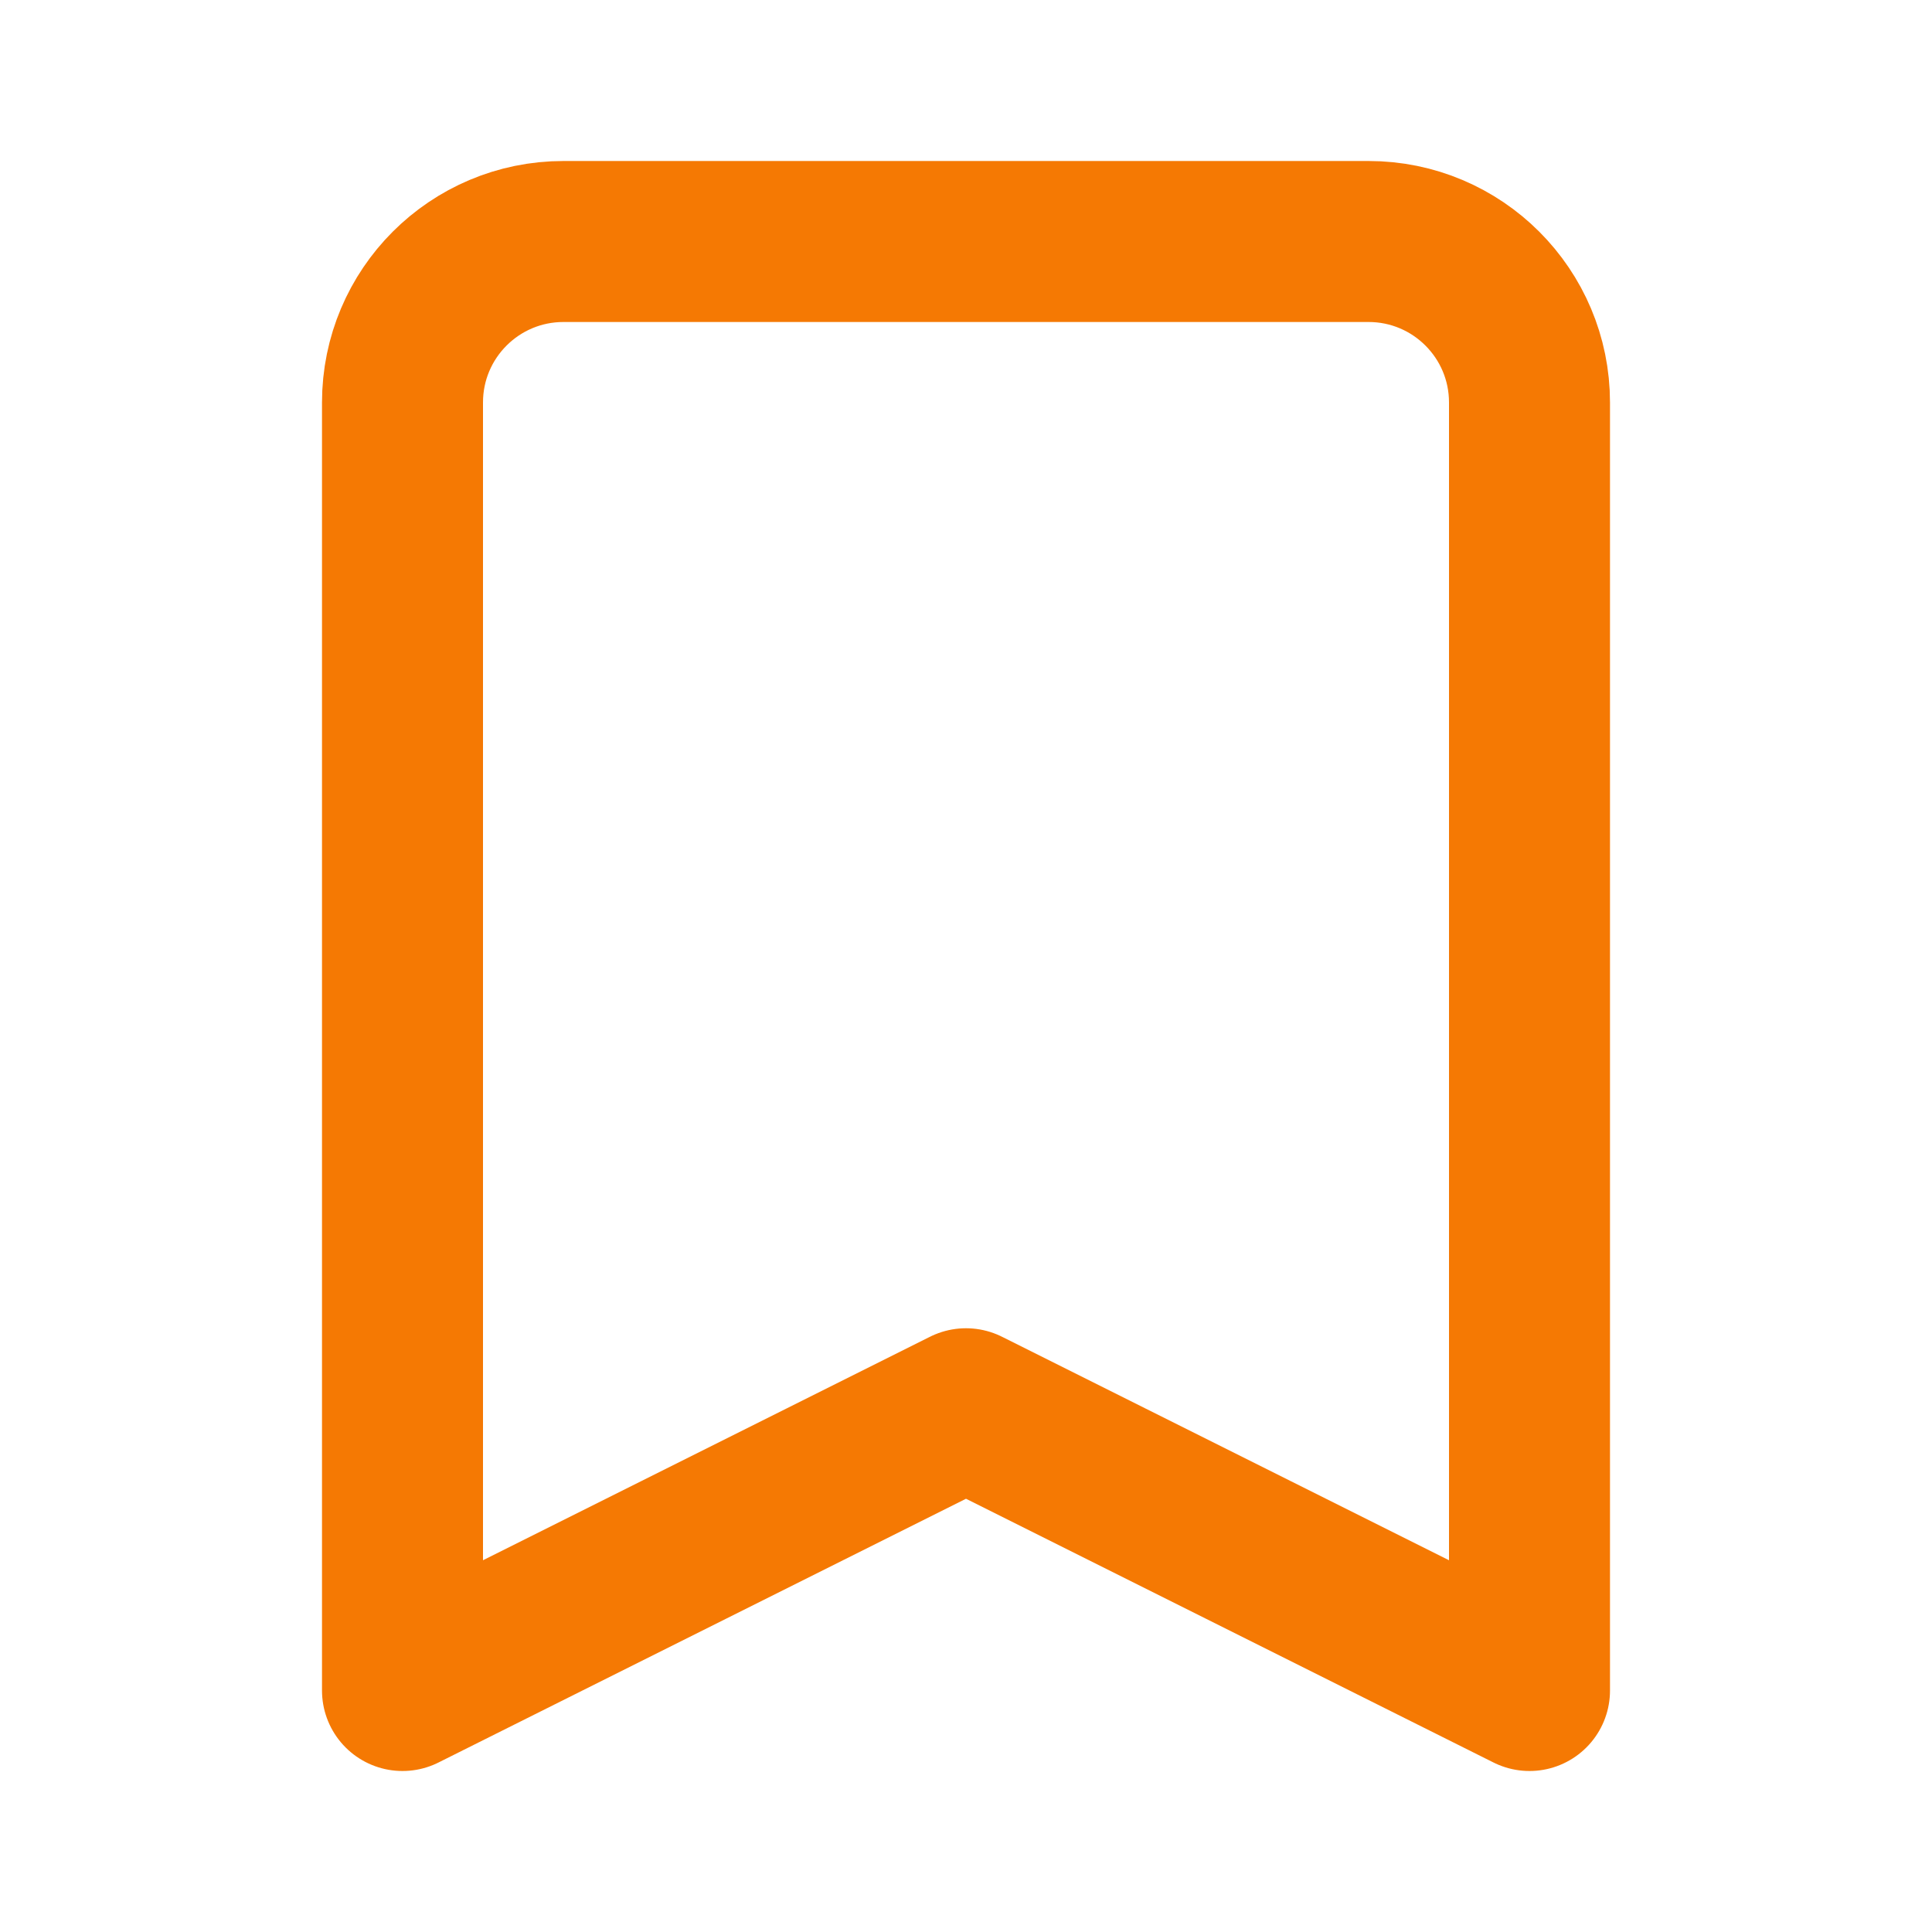
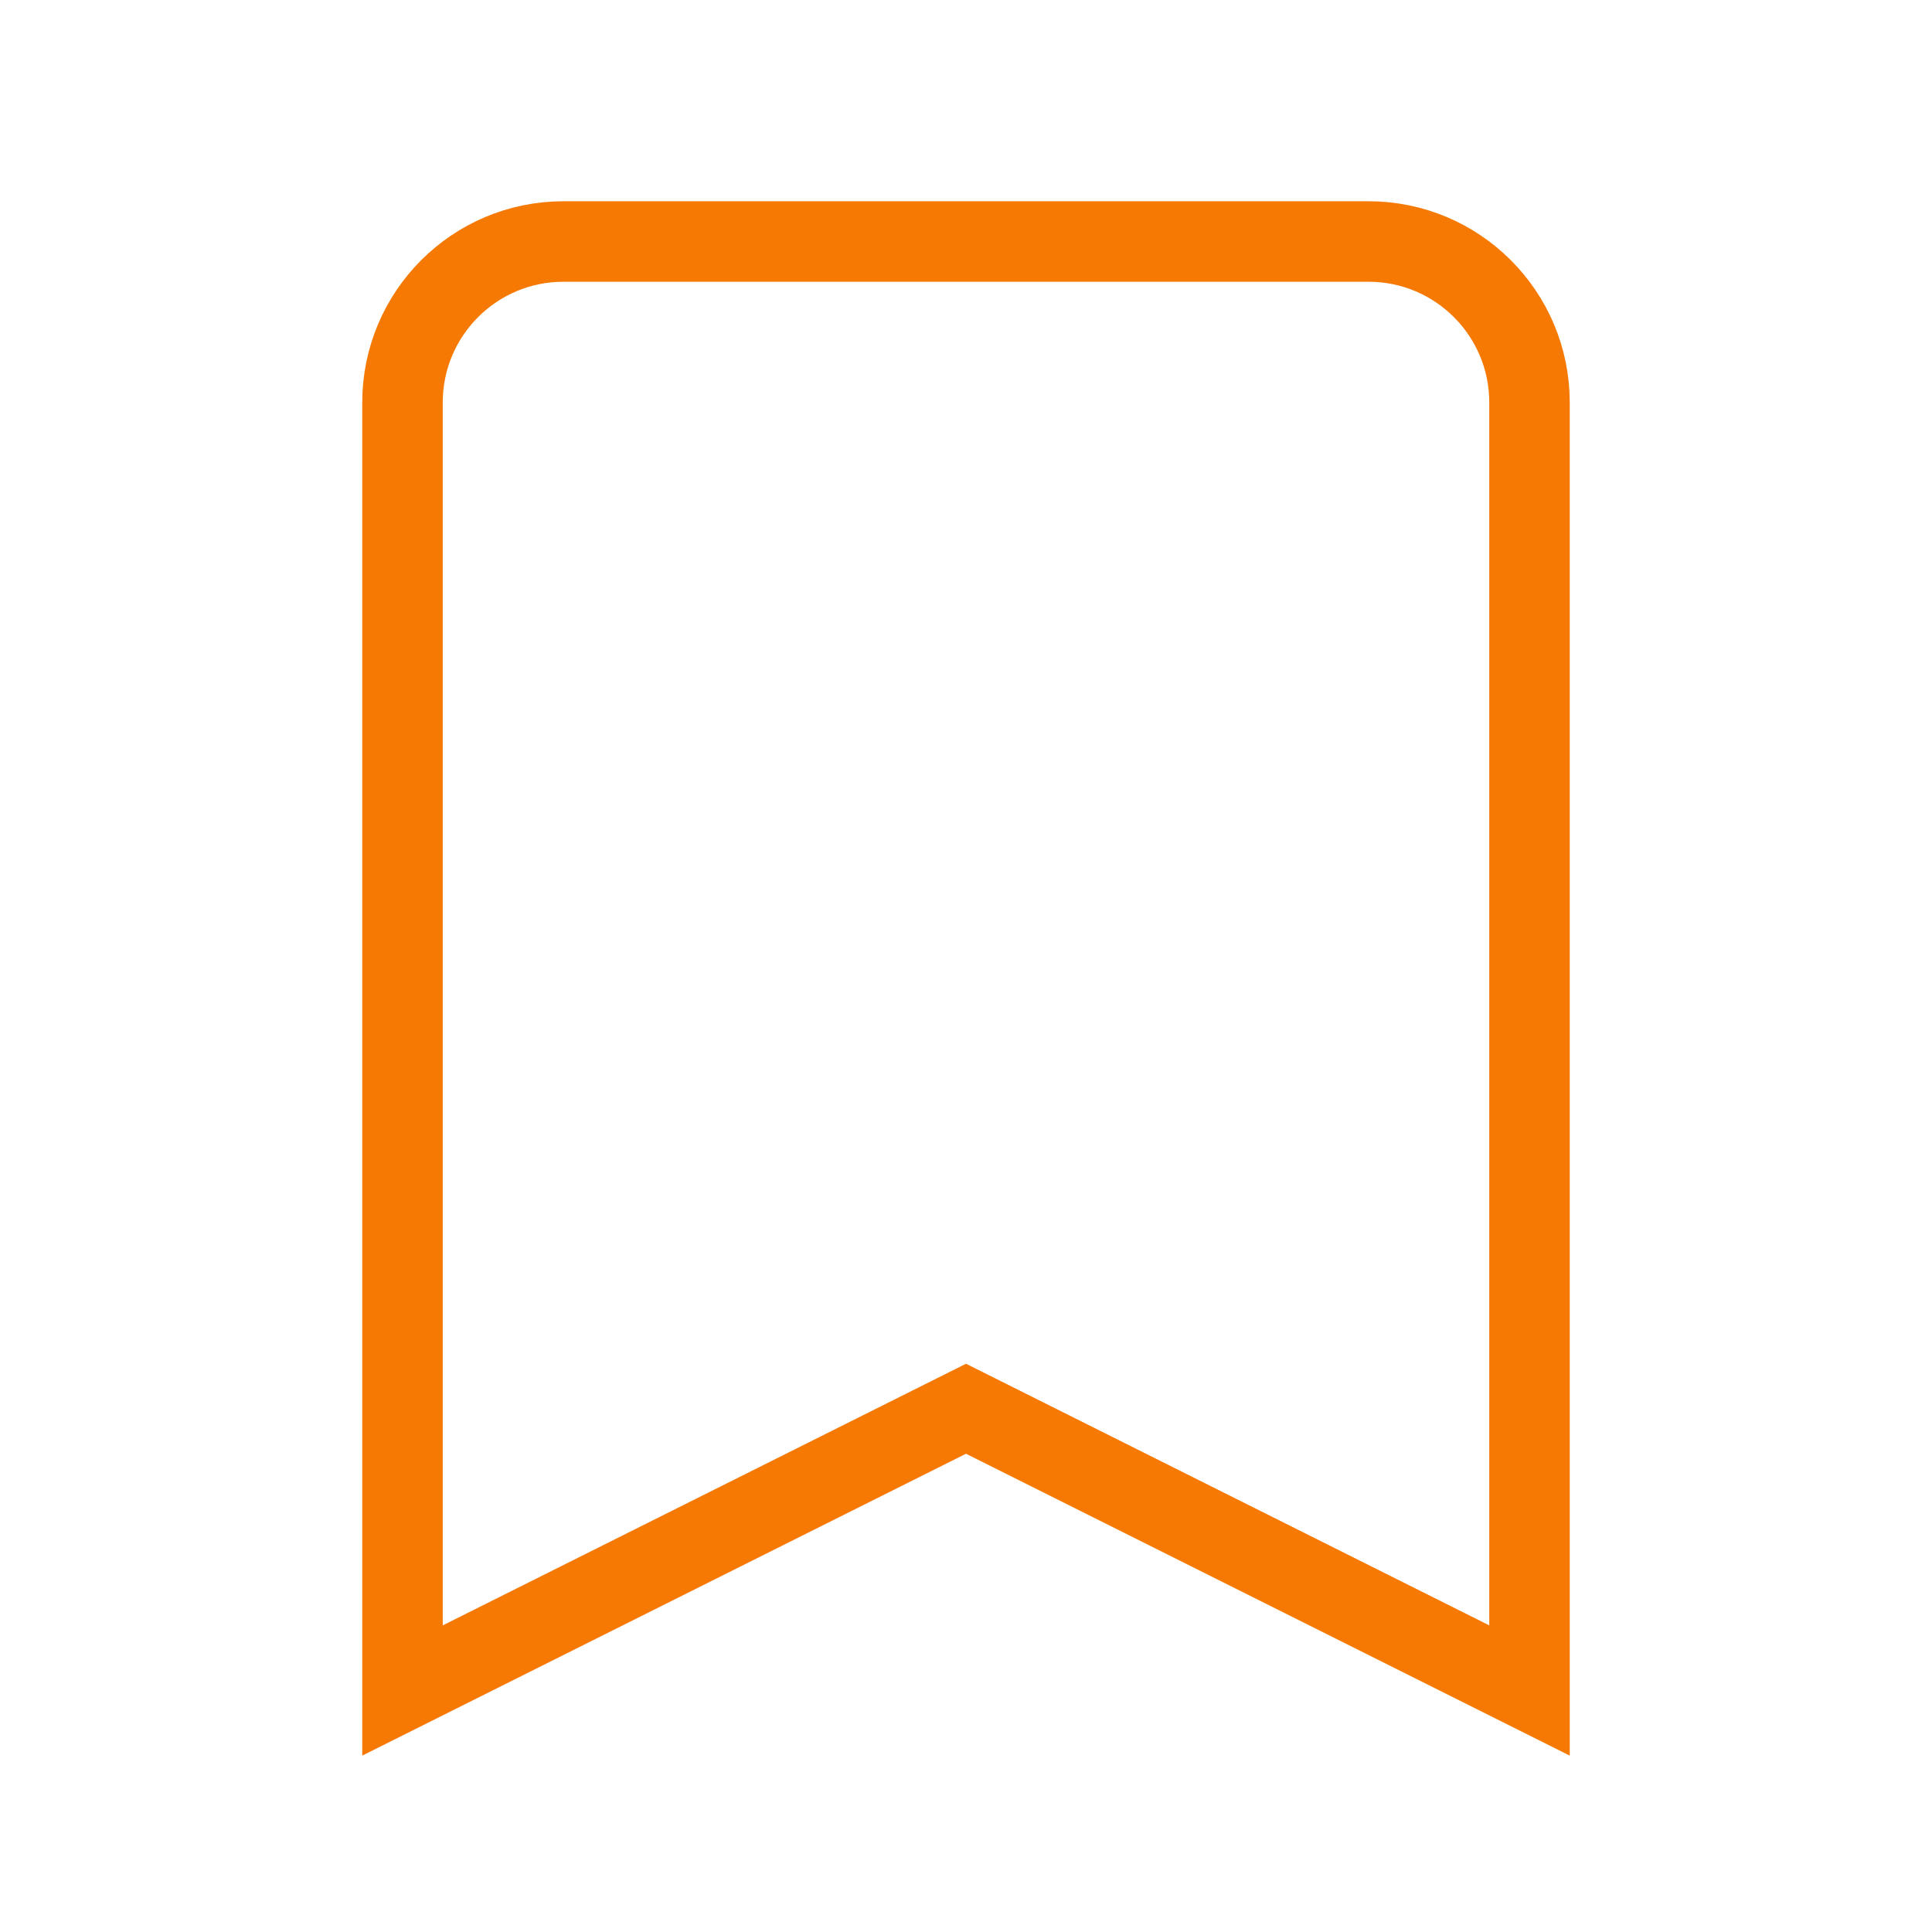
<svg xmlns="http://www.w3.org/2000/svg" width="24" height="24" fill="none" viewBox="0 0 24 24">
-   <path stroke="#F57903" stroke-linecap="round" stroke-linejoin="round" stroke-width="2" d="M5 5C5 3.895 5.895 3 7 3H17C18.105 3 19 3.895 19 5V21L12 17.5L5 21V5Z" />
+   <path stroke="#F57903" strokeLinecap="round" strokeLinejoin="round" strokeWidth="2" d="M5 5C5 3.895 5.895 3 7 3H17C18.105 3 19 3.895 19 5V21L12 17.5L5 21V5Z" />
</svg>
